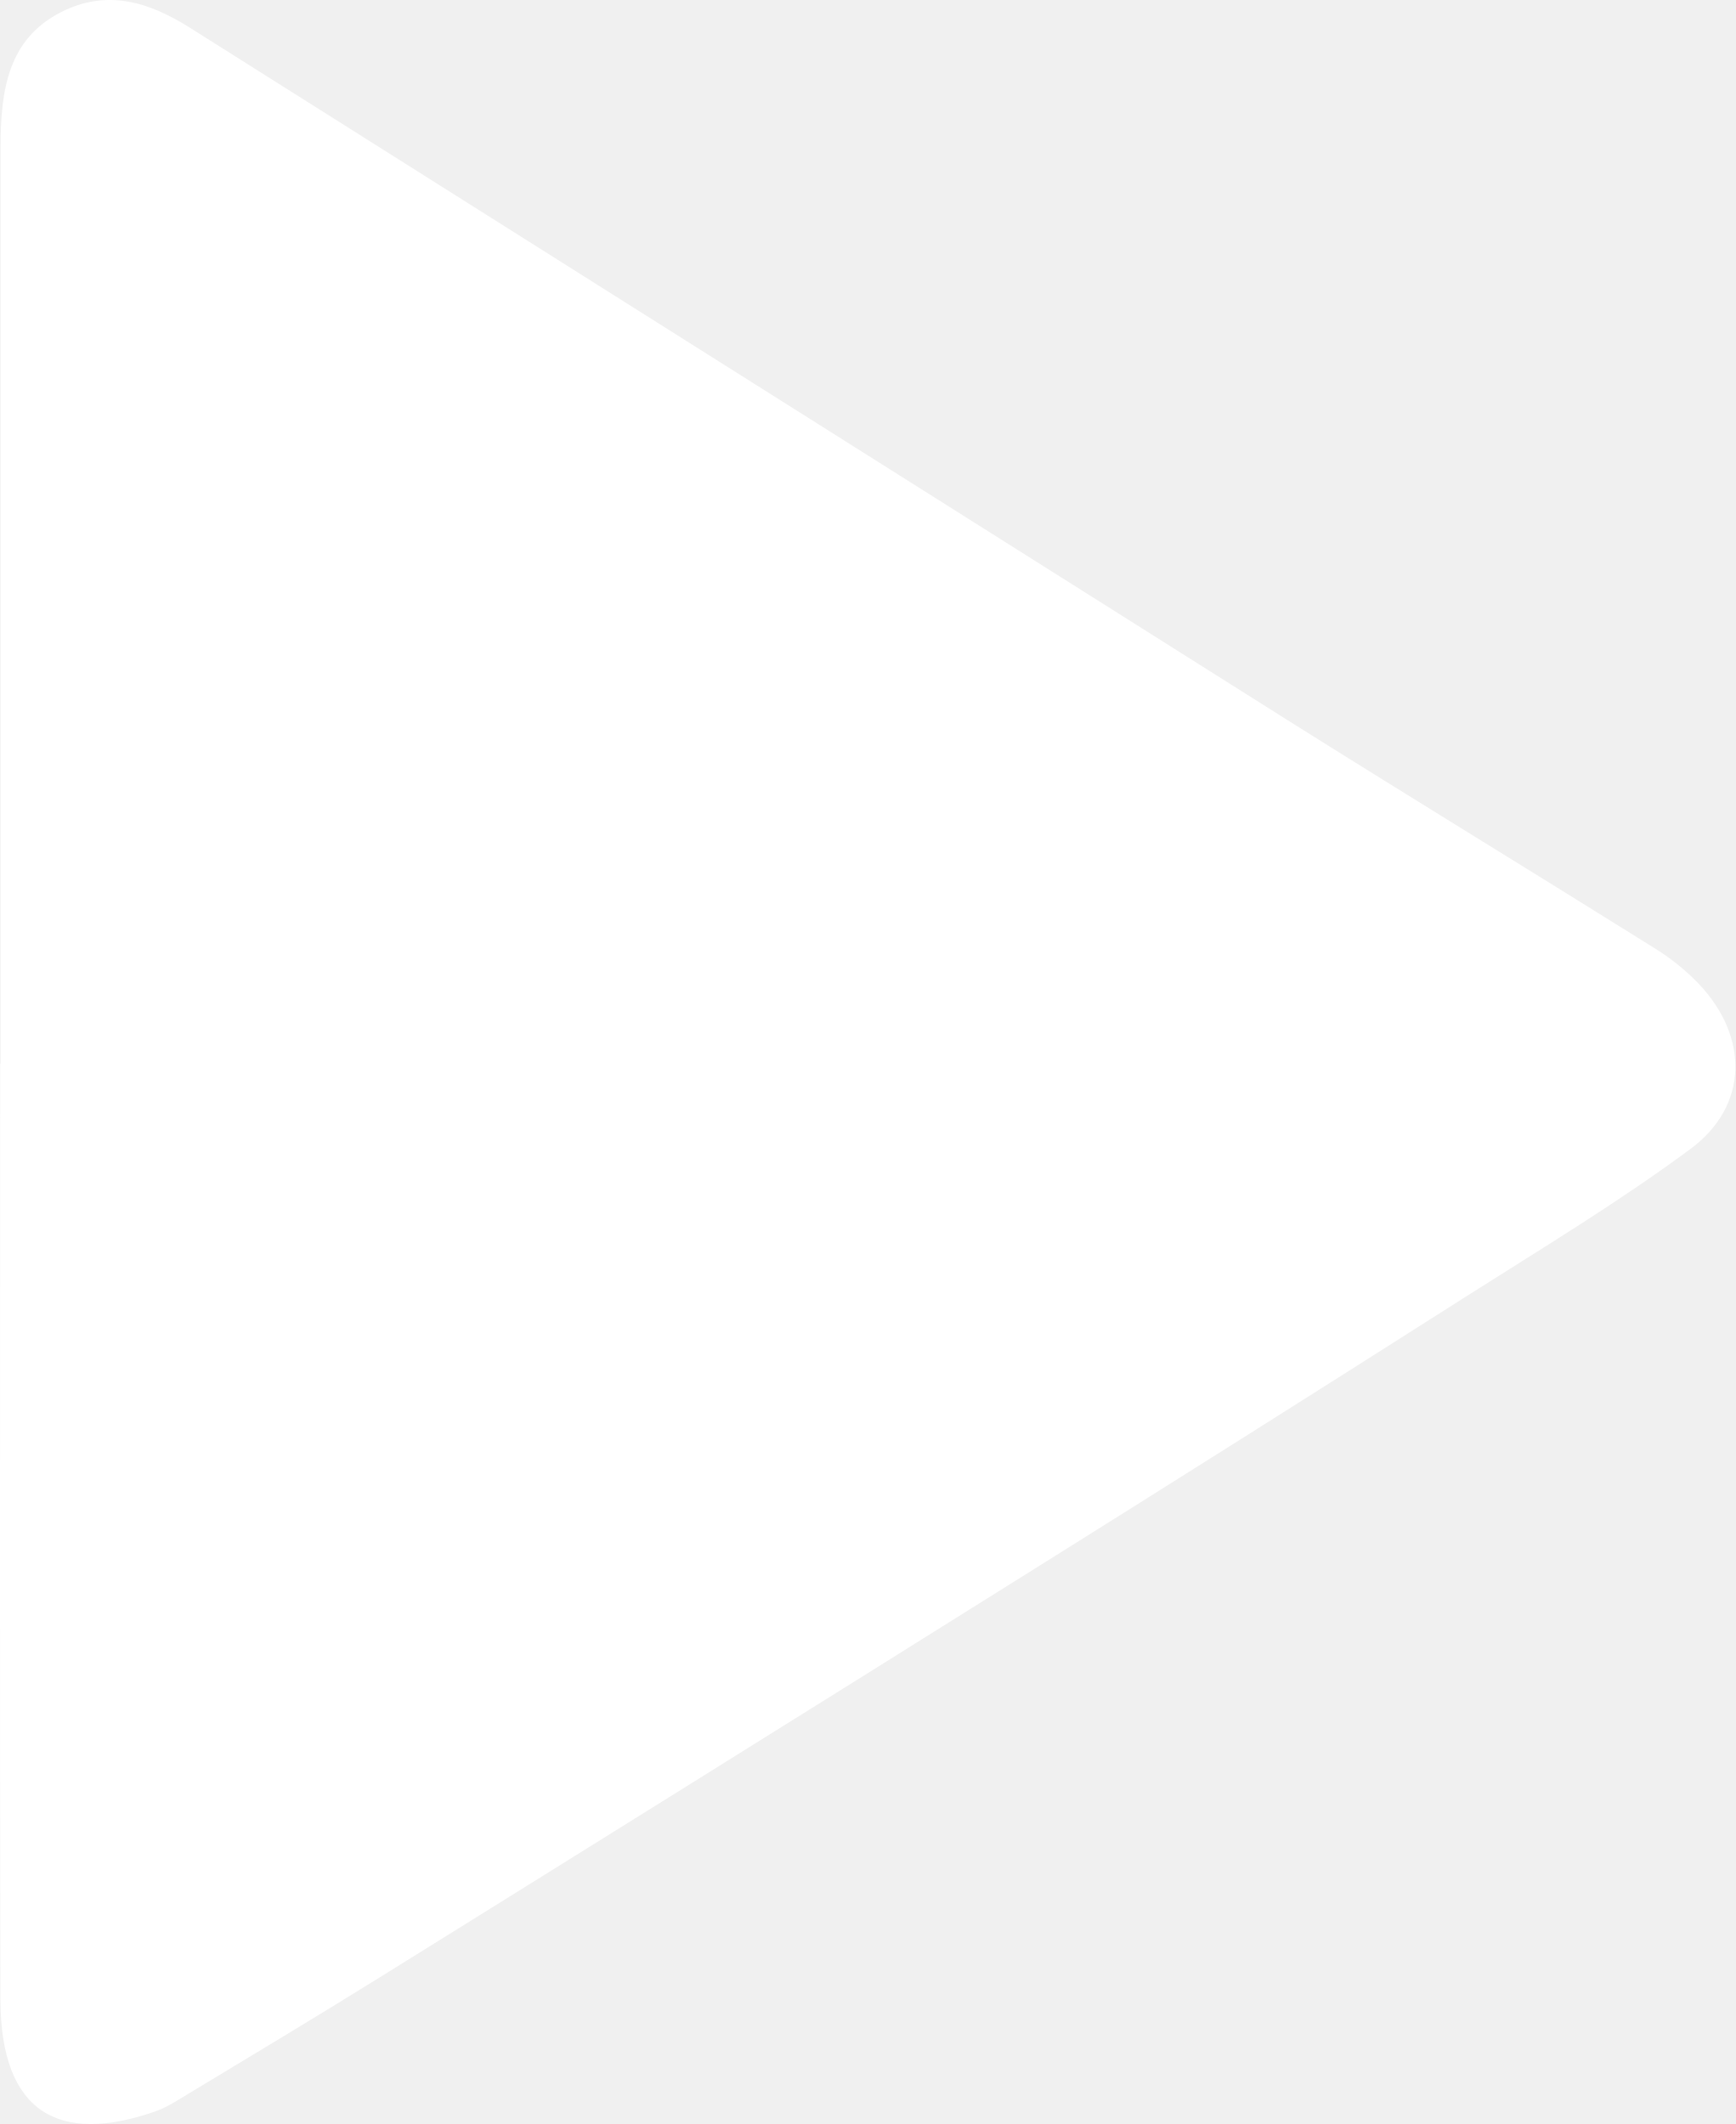
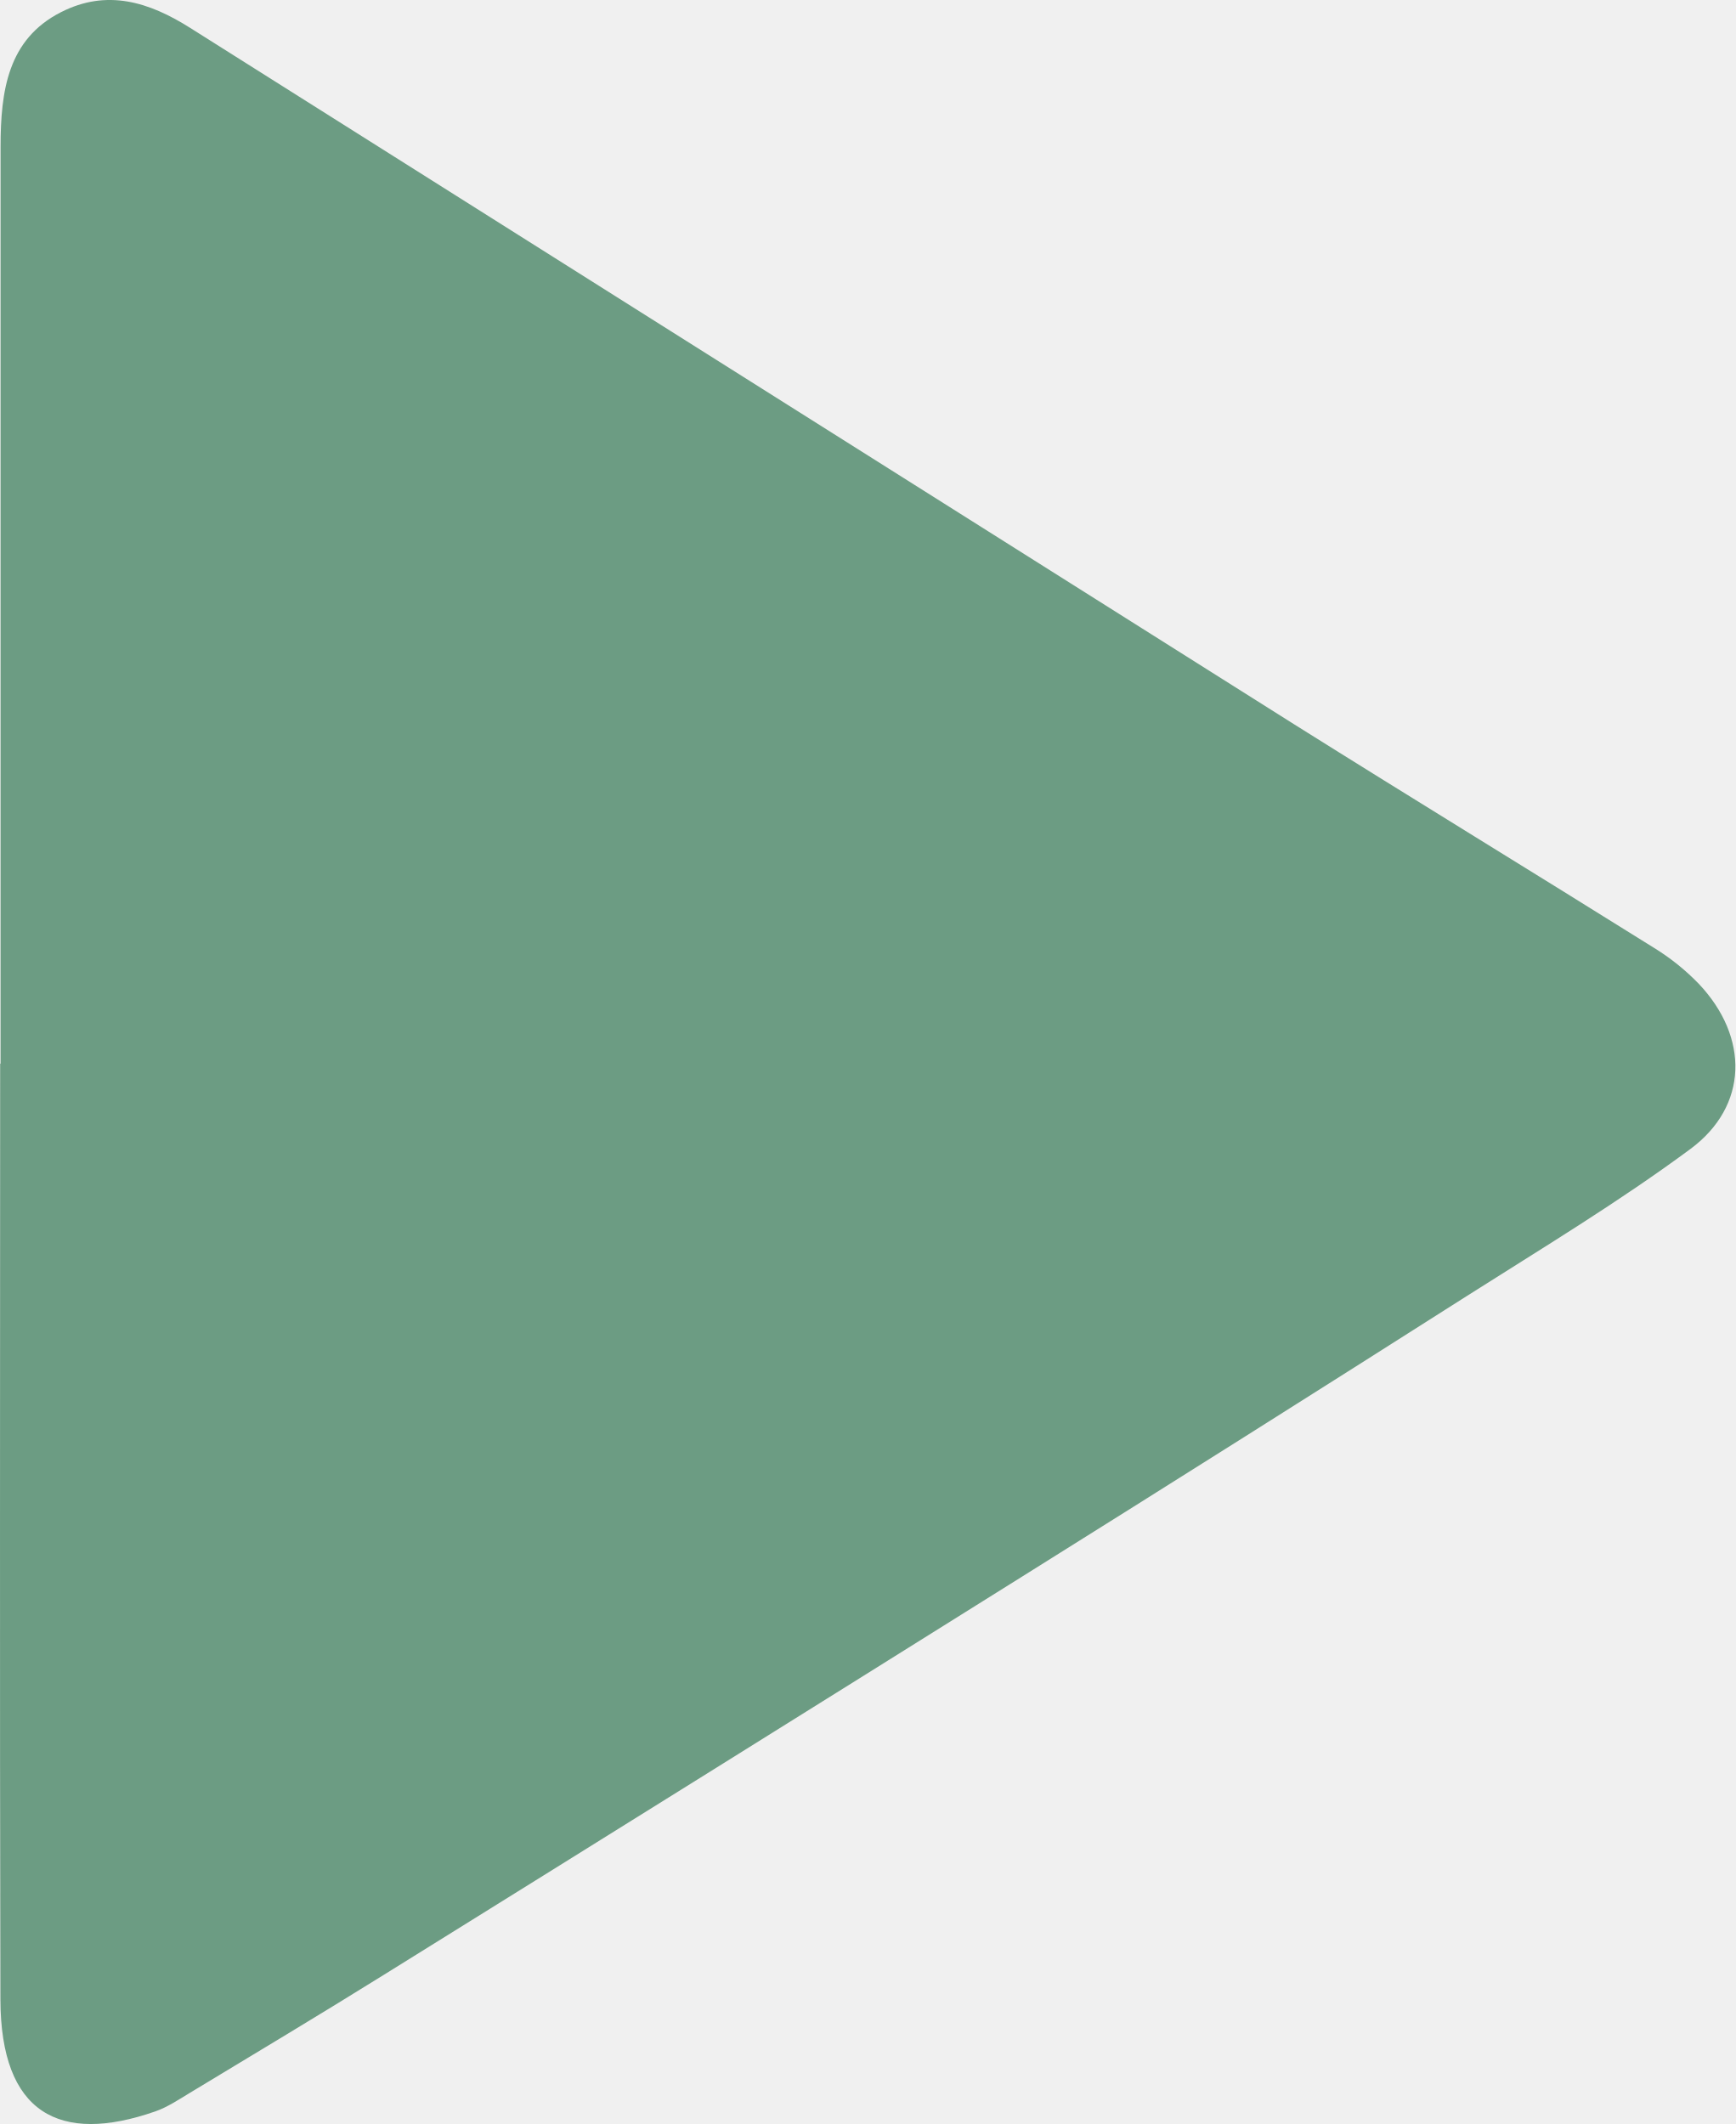
<svg xmlns="http://www.w3.org/2000/svg" viewBox="0 0 540.24 661.32">
  <defs>
-     <style>.cls-1{fill:#fff;}</style>
+     <style>.cls-1{fill:#6c9c83;}</style>
  </defs>
  <g id="Layer_2" data-name="Layer 2">
    <g id="Layer_1-2" data-name="Layer 1">
      <g id="iZmOO8.tif">
        <path class="cls-1" d="M.18,331.18q0-142.74,0-285.47c0-17.53,2.3-33.51,18.77-41.9C33.29-3.51,46.4.59,59.21,8.69Q128.38,52.37,197.57,96q102.58,64.74,205.2,129.45c37.27,23.41,74.81,46.32,112.12,69.66a71.26,71.26,0,0,1,13.94,11.19c15.75,16.63,15.47,38.08-2.6,51.45-22.4,16.57-46.17,30.89-69.56,45.75q-69,43.91-138.36,87.31Q219,553,119.5,614.87c-20,12.46-40.25,24.57-60.42,36.77-3.49,2.11-7,4.46-10.74,5.76C18.48,667.8.22,658,.13,622.57-.1,525.44.05,428.31.05,331.18Z" />
      </g>
    </g>
  </g>
</svg>
